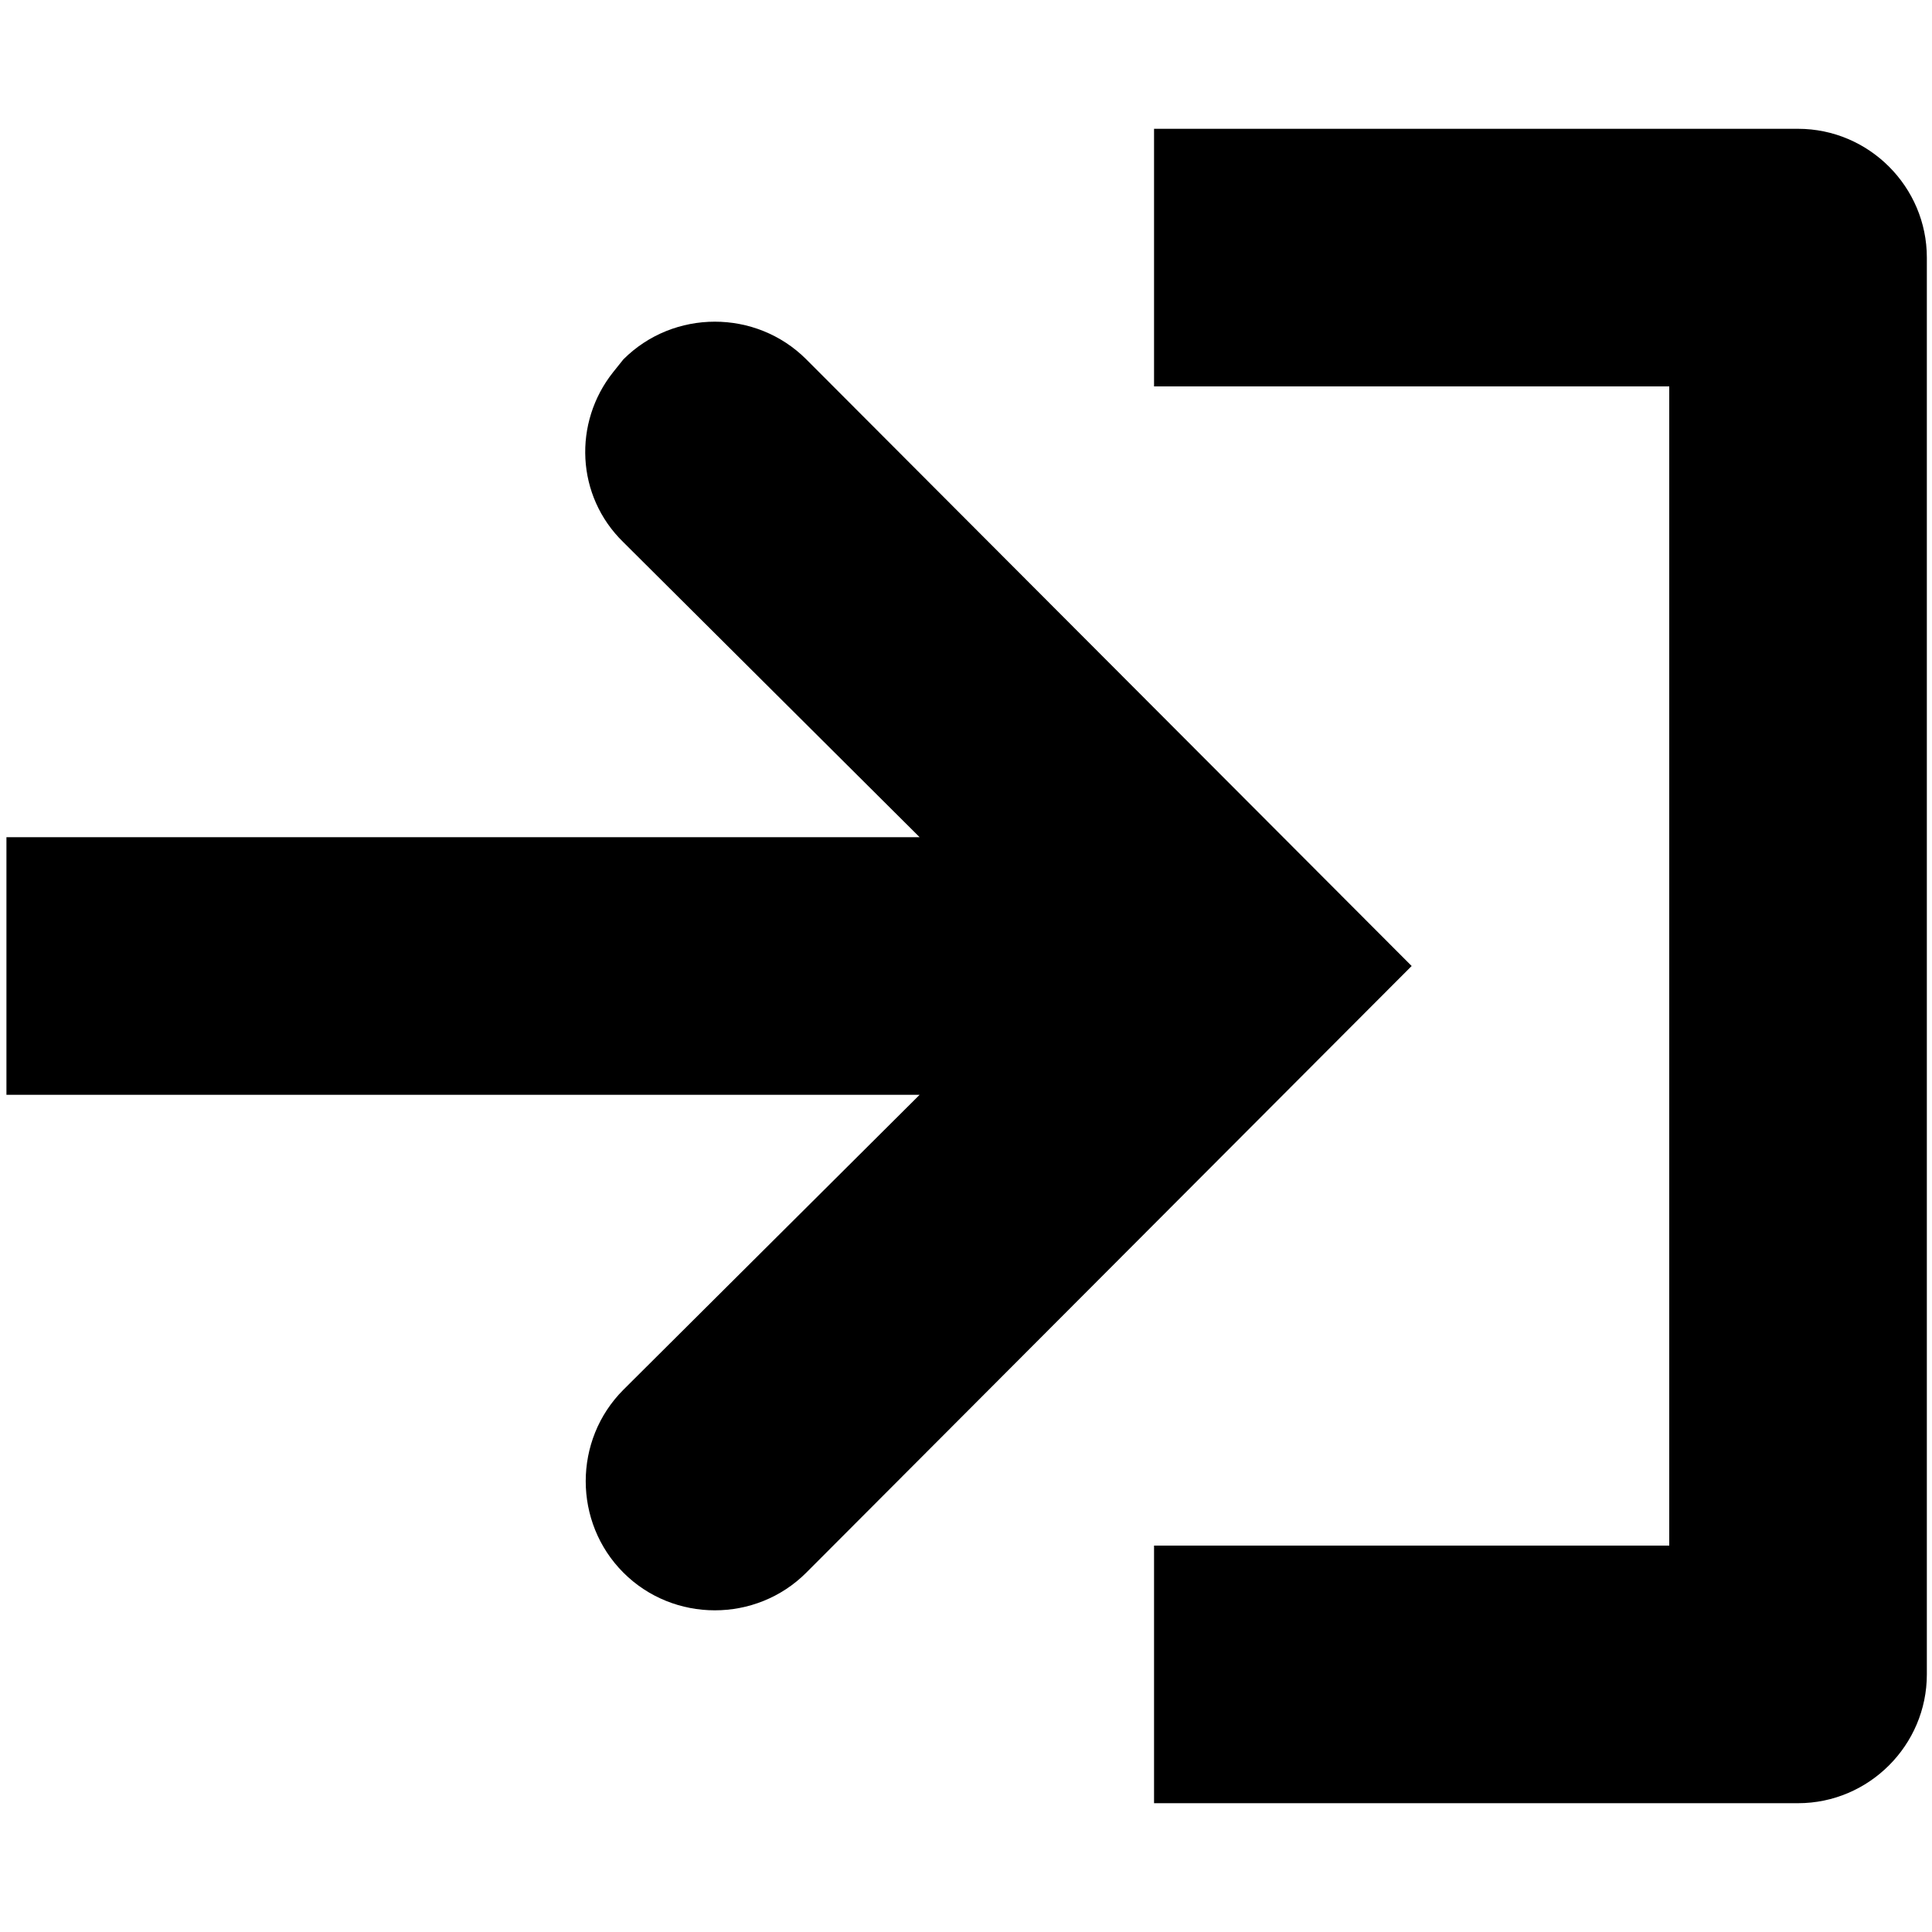
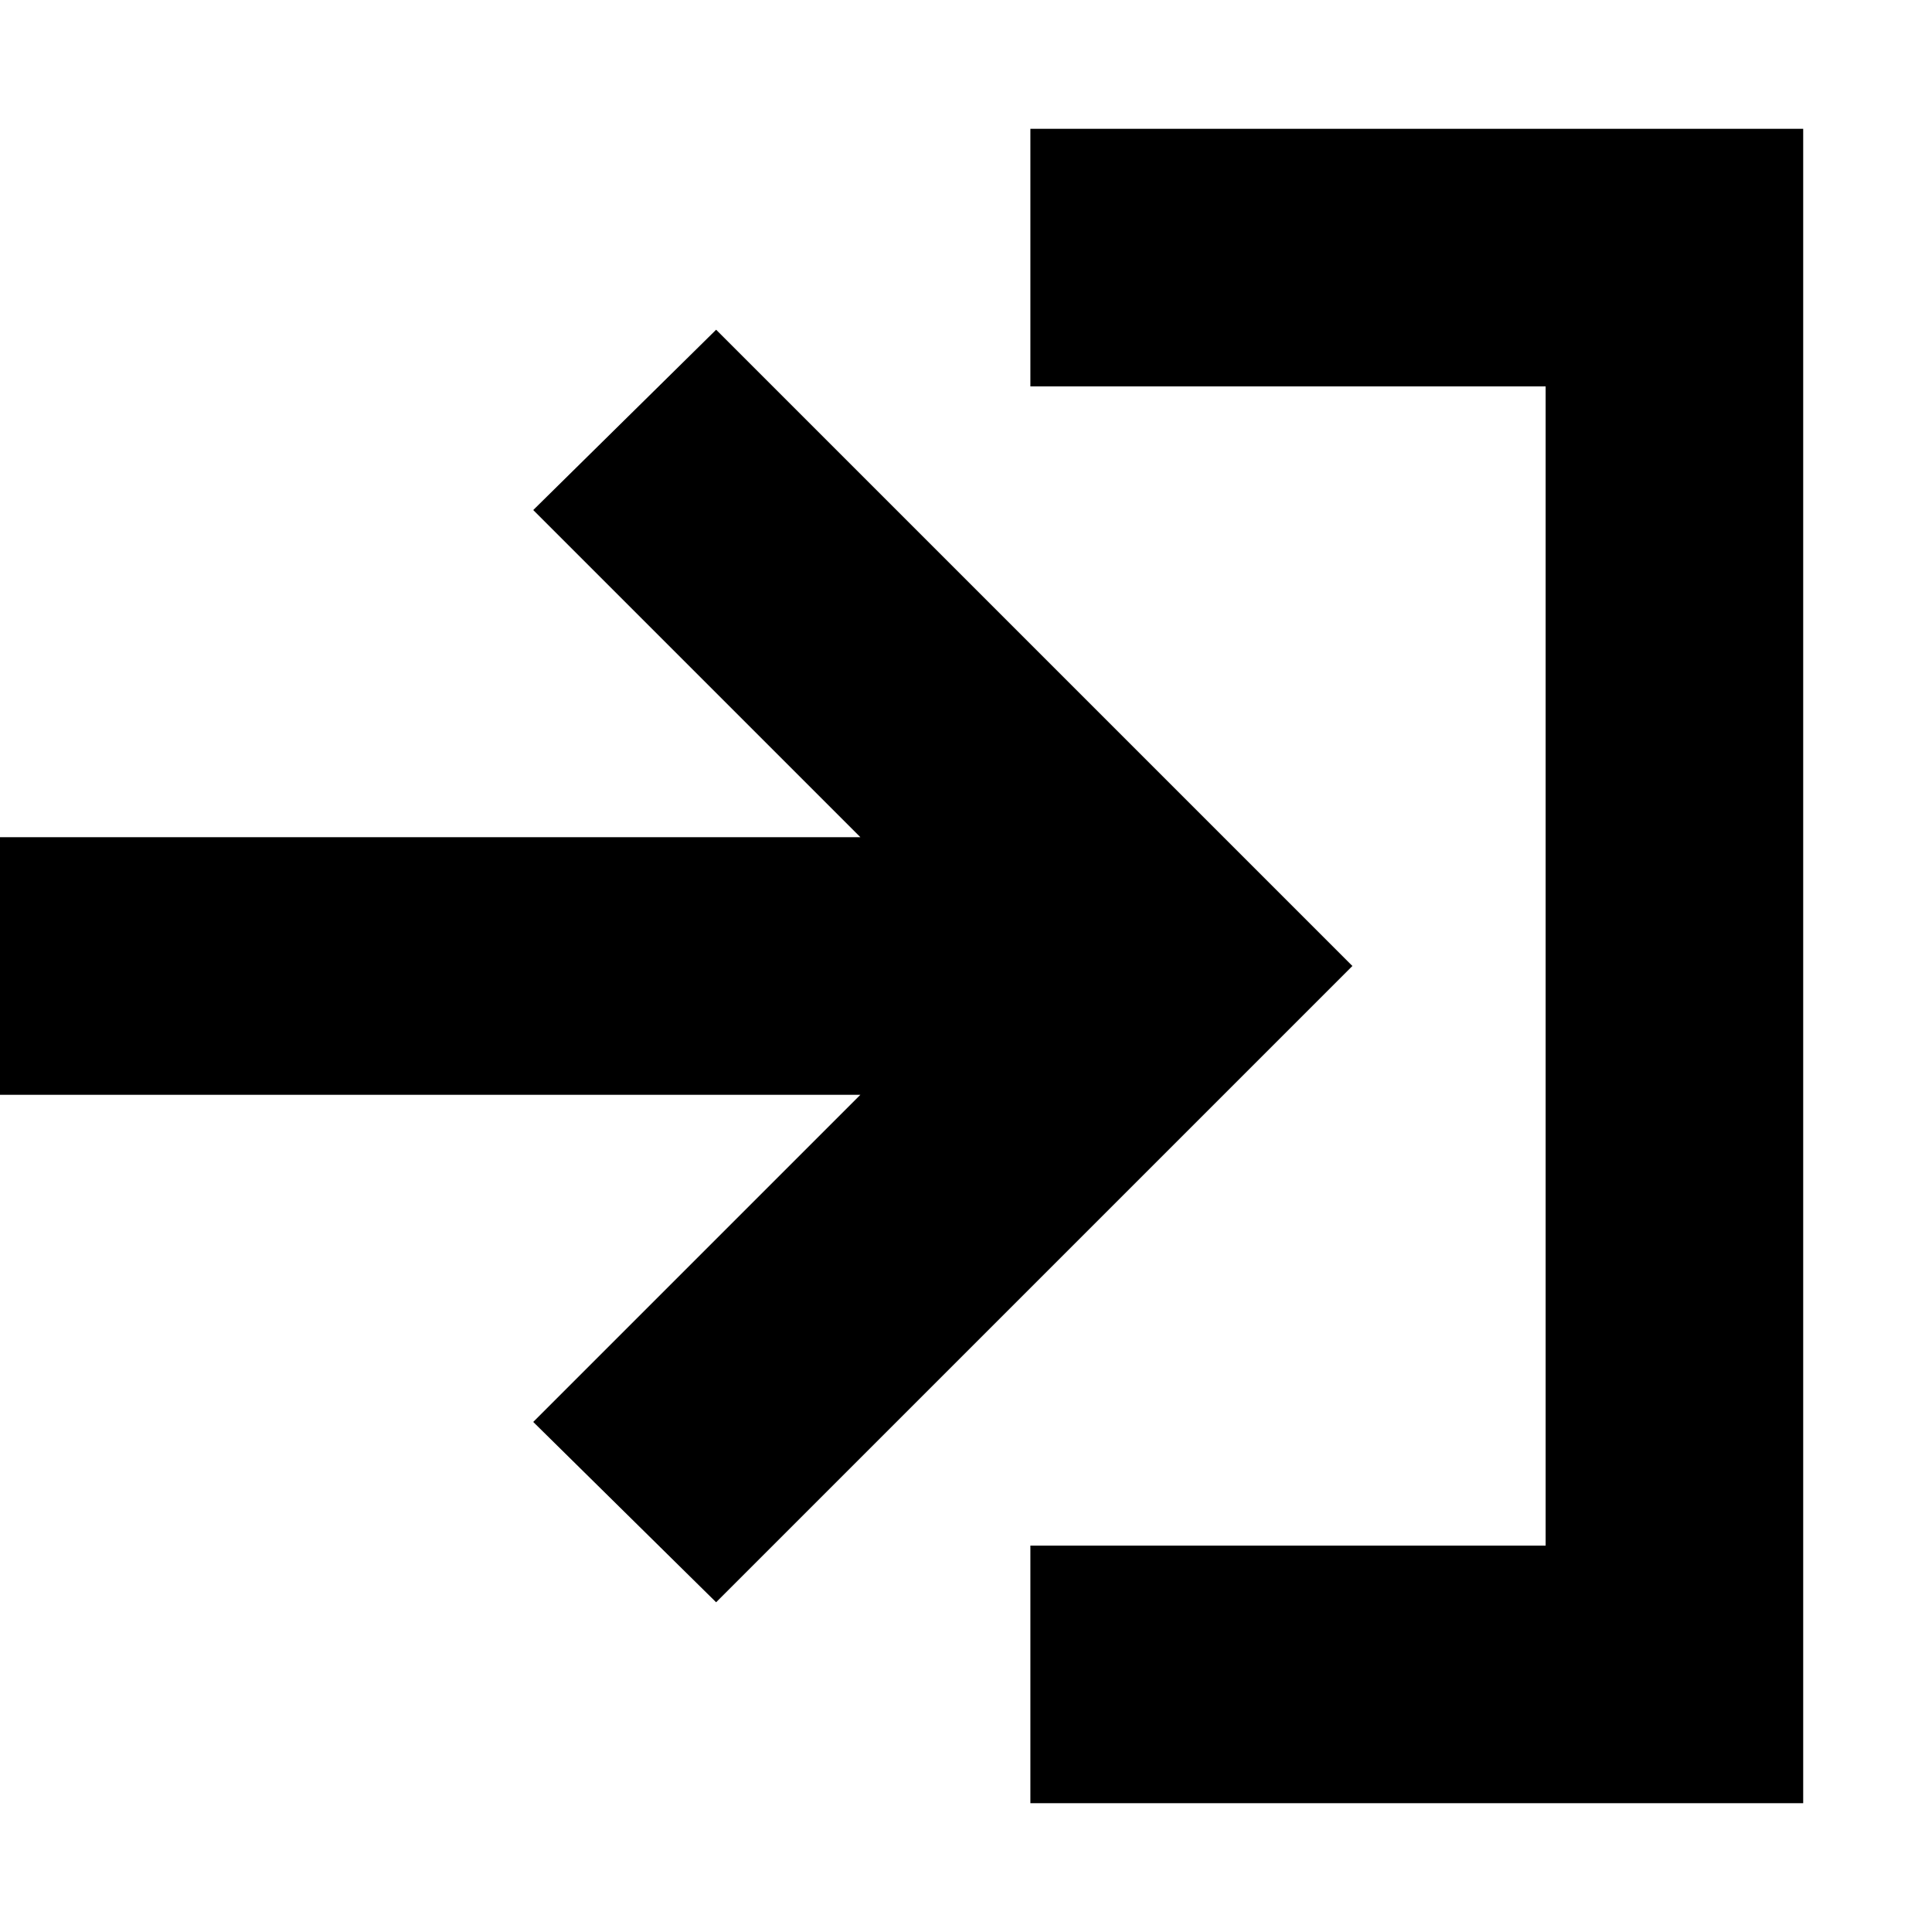
<svg xmlns="http://www.w3.org/2000/svg" viewBox="0 0 15 15">
-   <path d="M8.96 12L12.96 12L12.96 3L8.96 3L8.96 1L13.96 1C14.51 1 14.96 1.45 14.96 2L14.96 13C14.96 13.55 14.51 14 13.96 14L8.96 14L8.96 12ZM10.96 7.5L6.26 12.21C5.87 12.6 5.23 12.6 4.84 12.21C4.45 11.82 4.45 11.18 4.84 10.79L7.14 8.5L0.05 8.5L0.05 6.5L7.14 6.5L4.84 4.21C4.47 3.85 4.45 3.28 4.76 2.89L4.84 2.79C5.23 2.4 5.87 2.4 6.26 2.79L10.96 7.5Z" />
+   <path d="M8 12L12 12L12 3L8 3L8 1L14 1L14 14L8 14L8 12ZM5.56 12.44L4.14 11.04L6.68 8.5L0 8.5L0 6.5L6.68 6.5L4.14 3.96L5.56 2.56L10.5 7.5L5.56 12.44Z" />
</svg>
